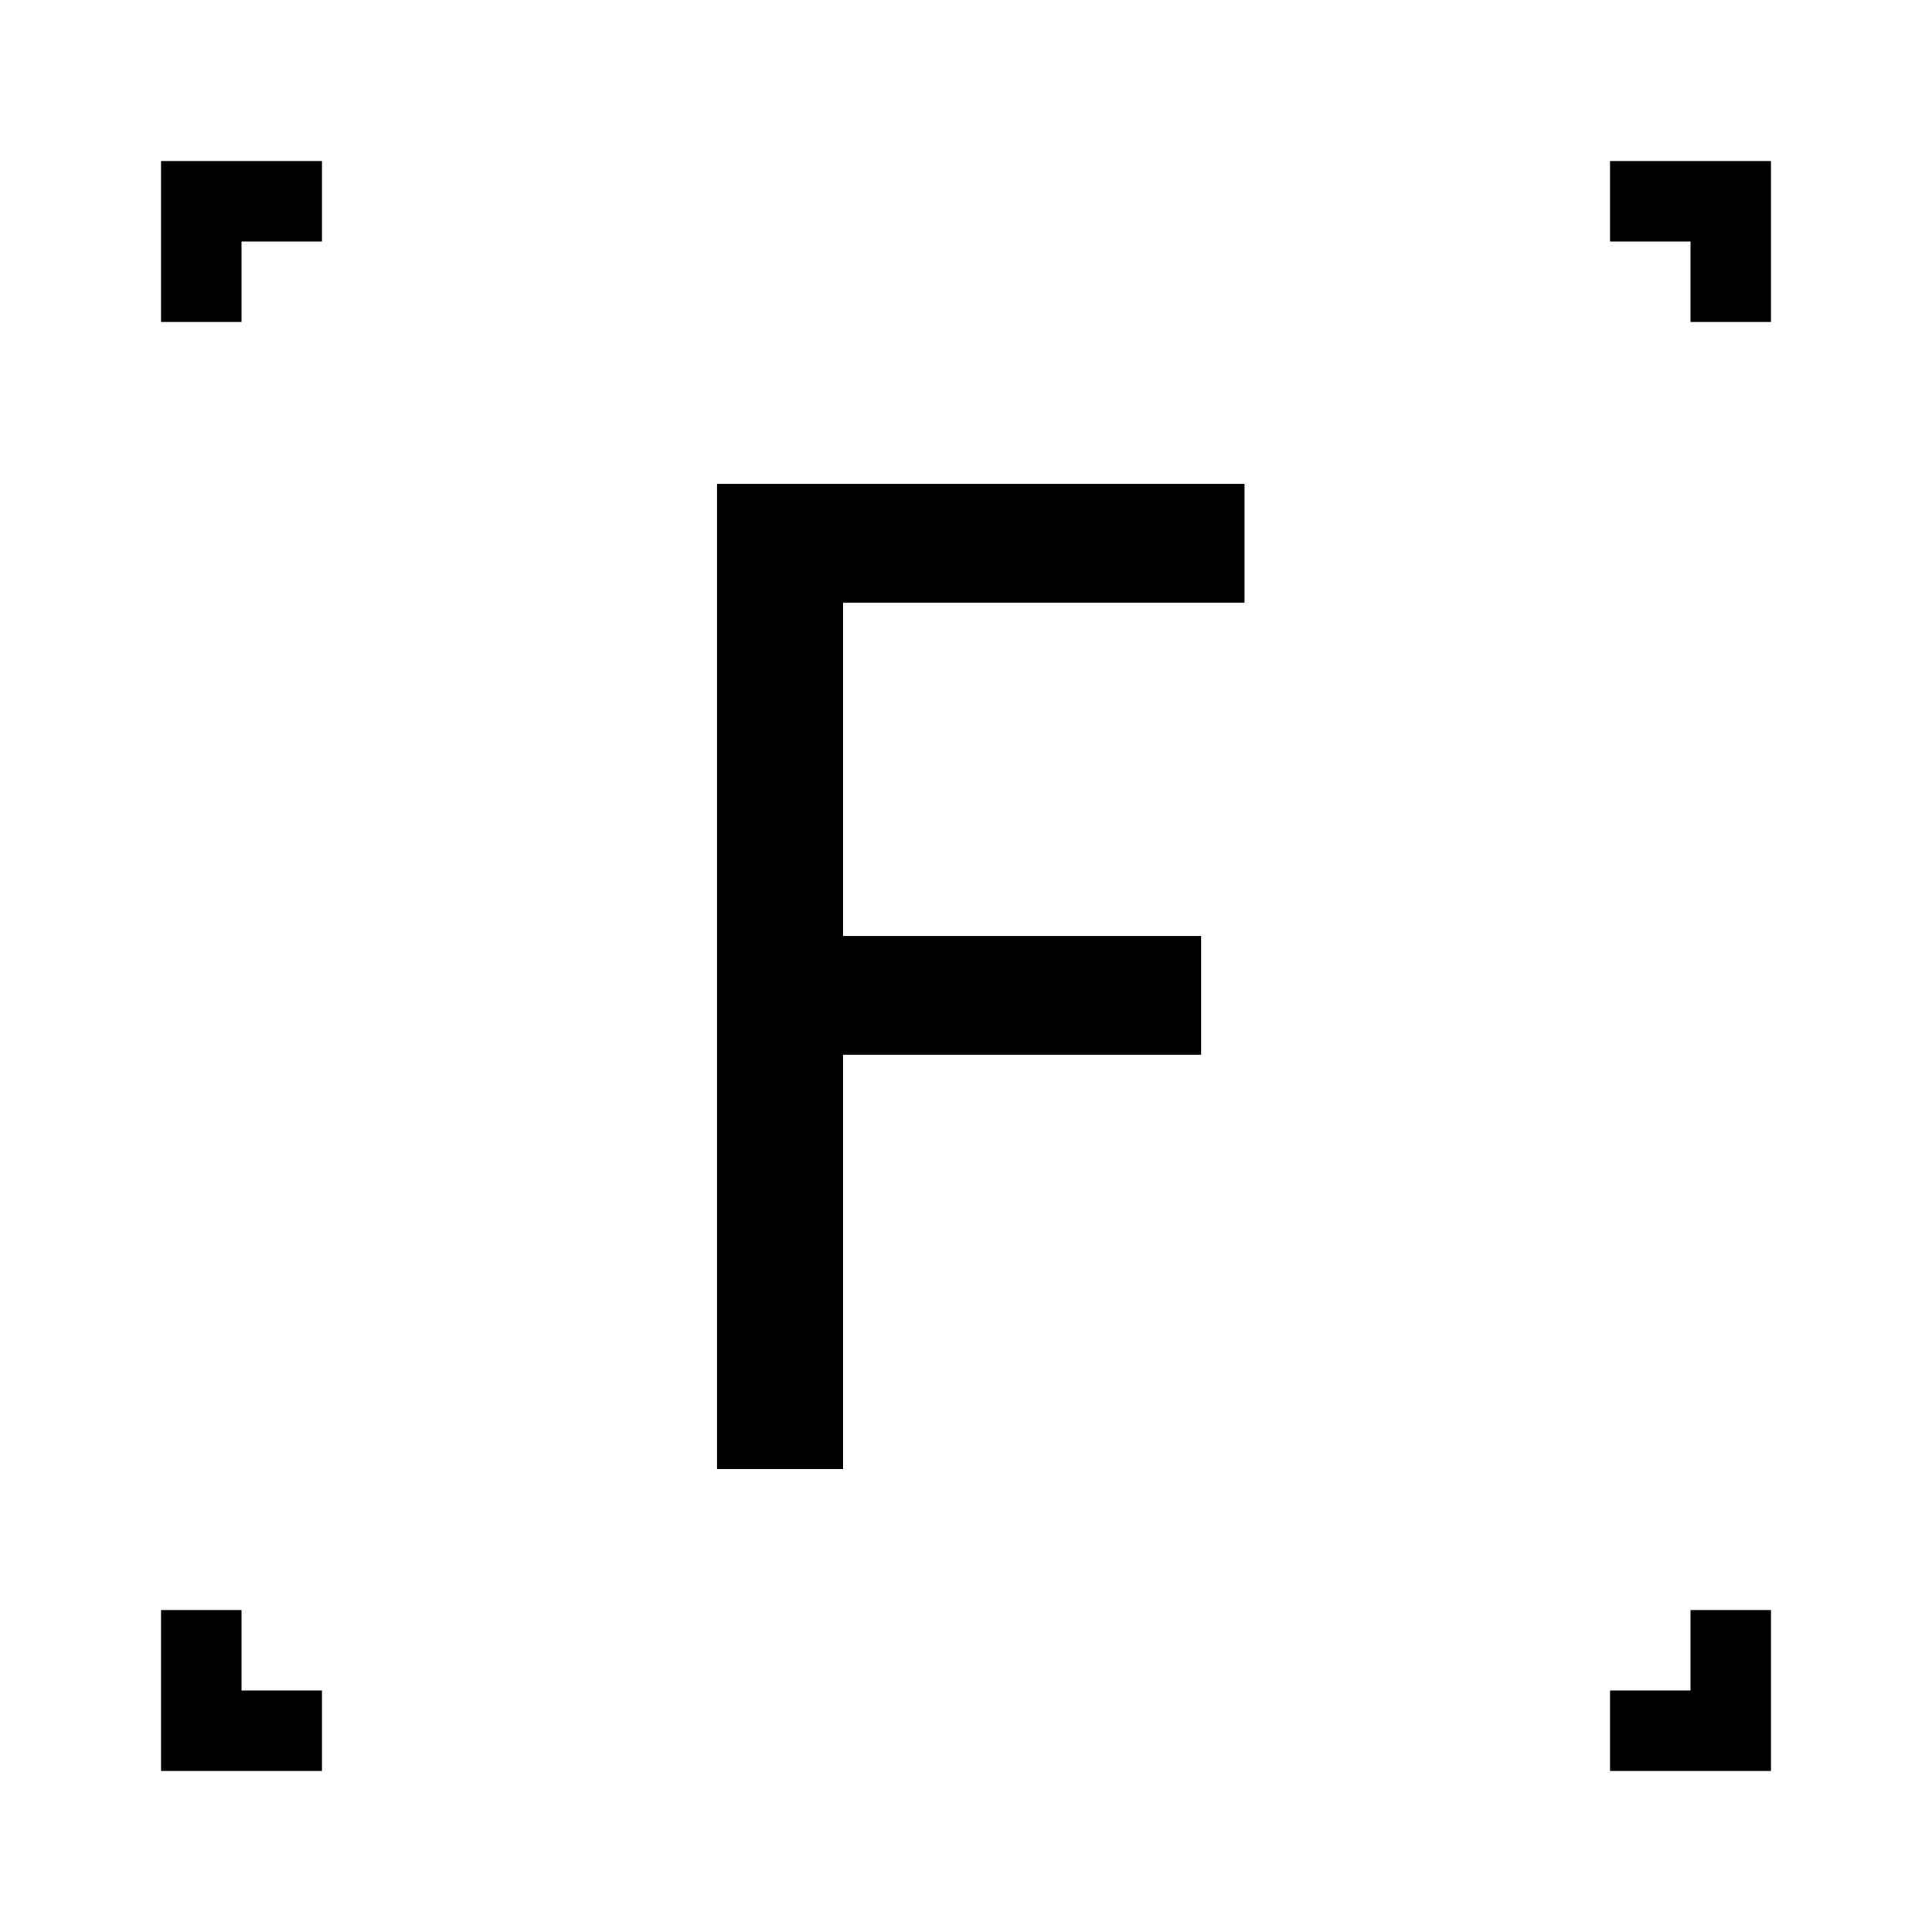
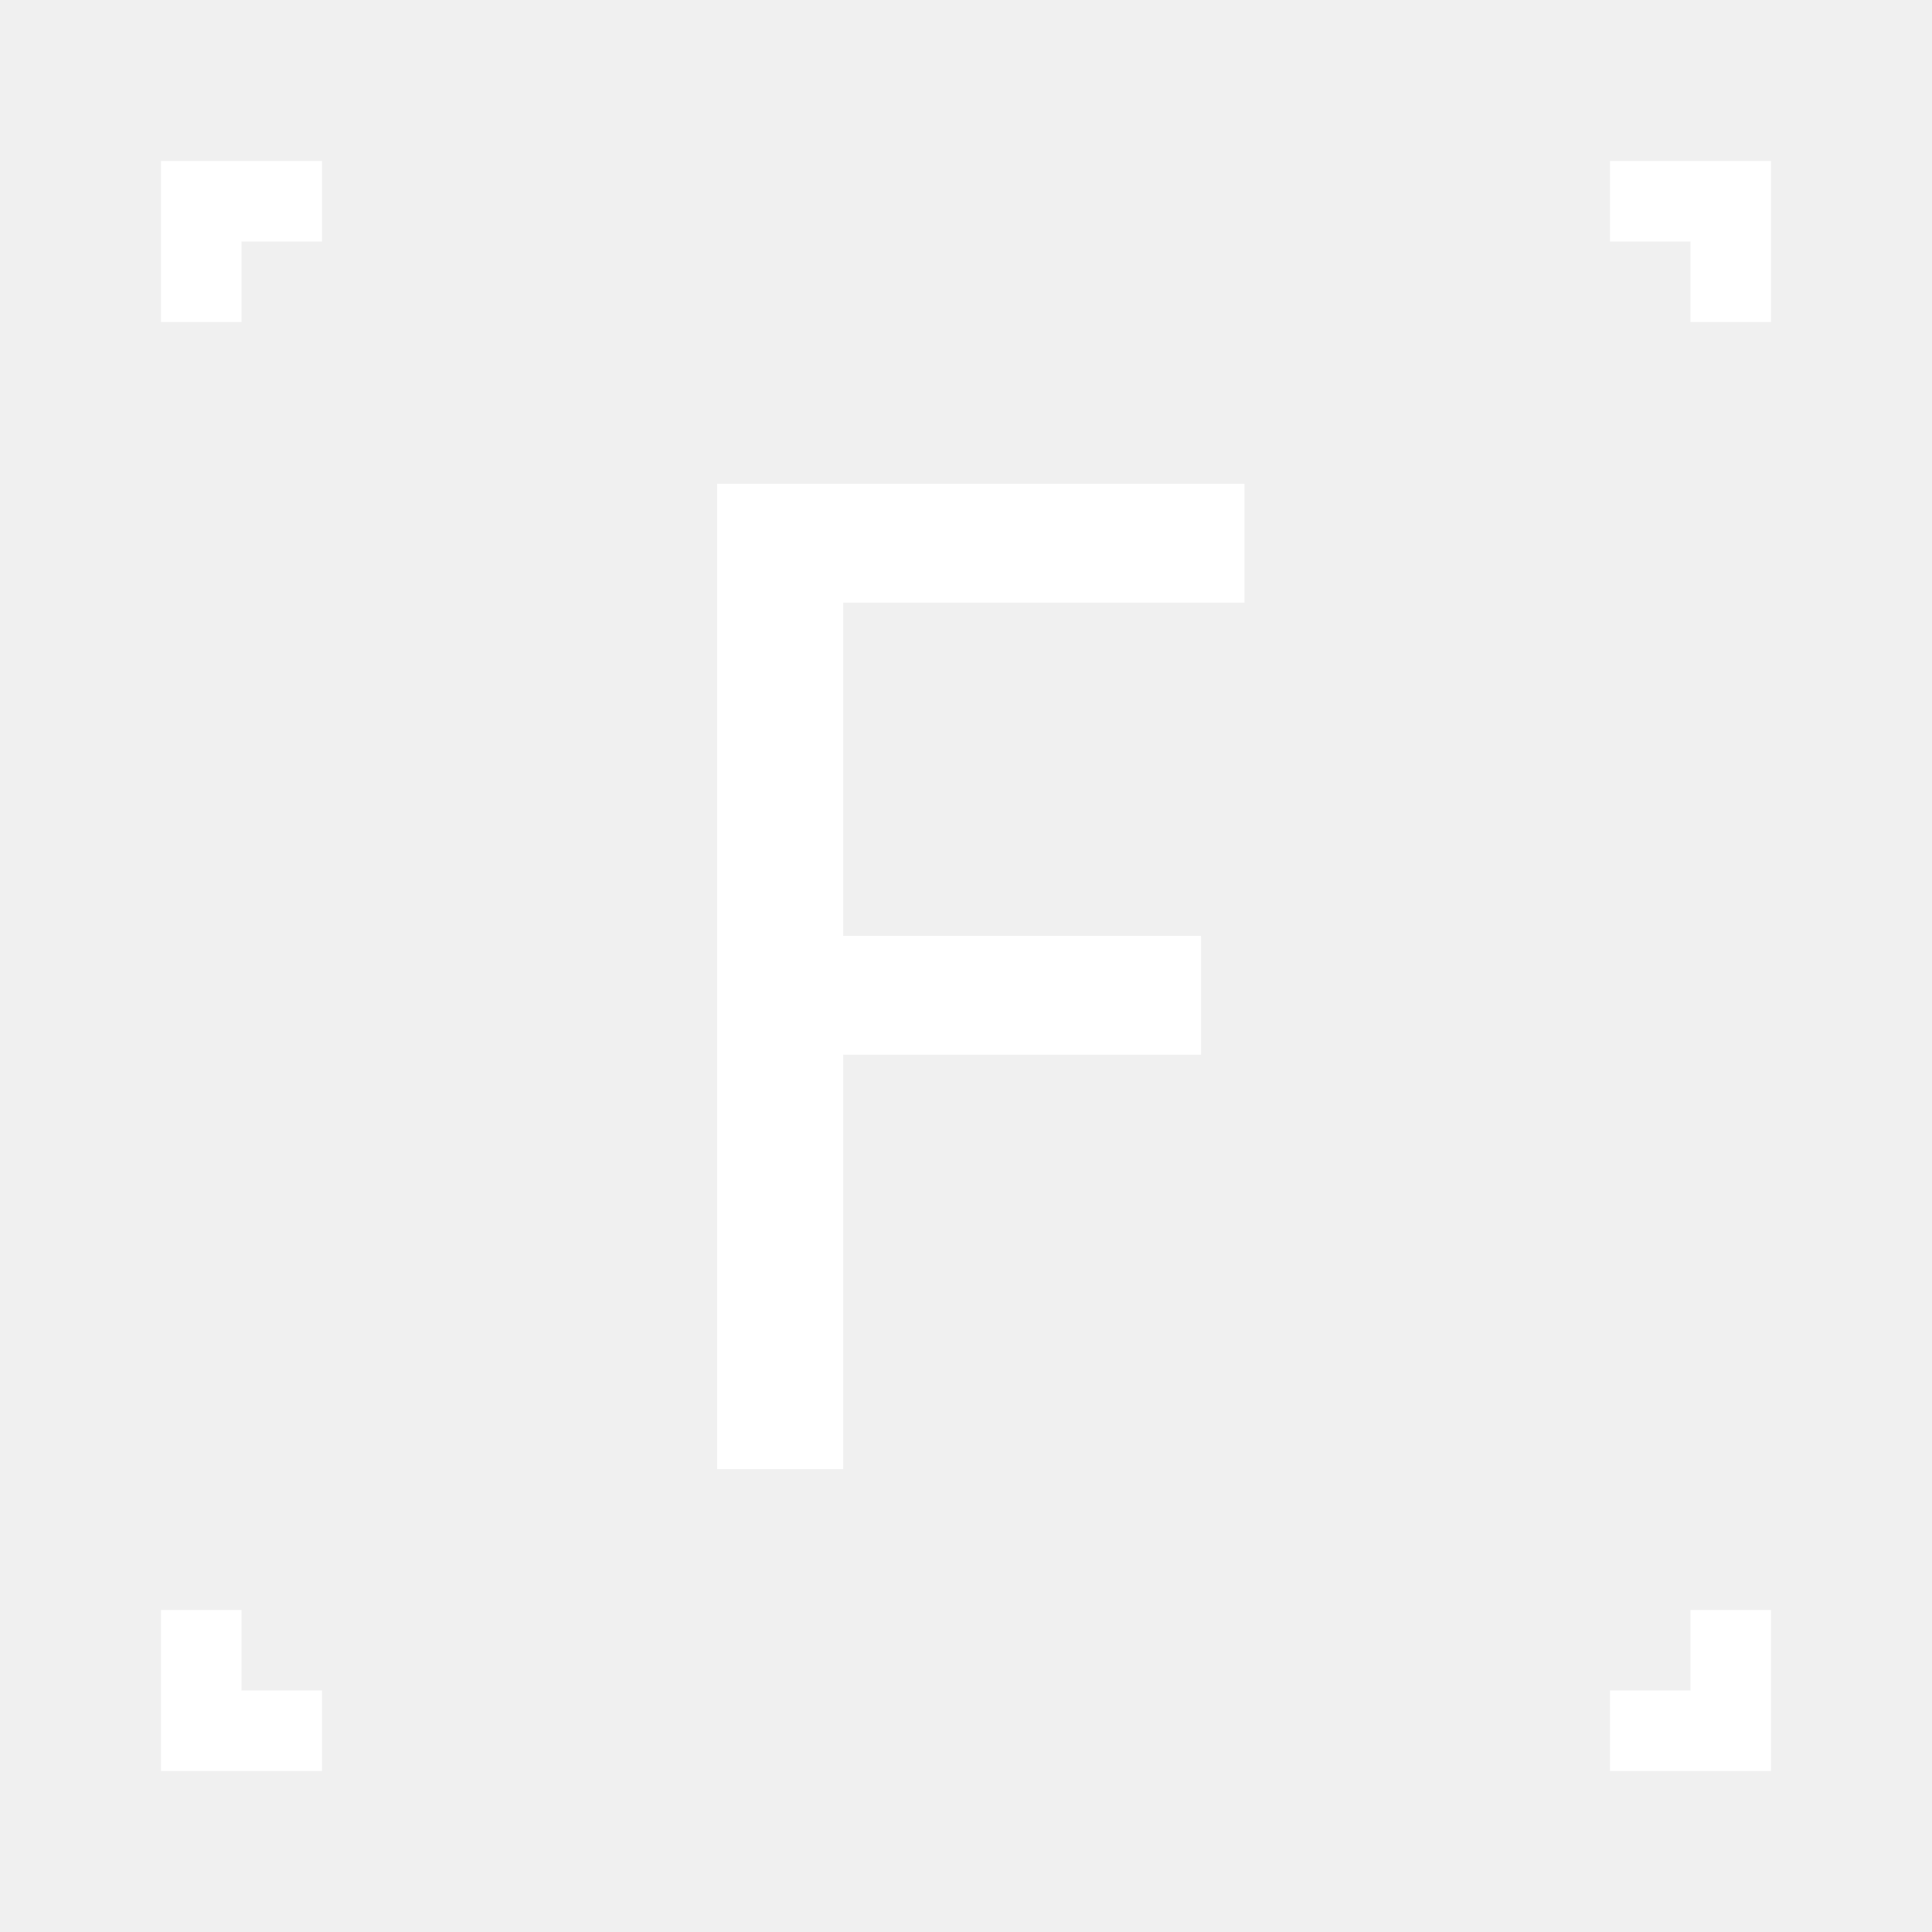
<svg xmlns="http://www.w3.org/2000/svg" width="24" height="24" viewBox="0 0 24 24" fill="none">
-   <rect width="24" height="24" fill="white" />
-   <path d="M22 4H21V3H20V2H22V4Z" fill="black" />
-   <path d="M3 20H2V22H4V21H3V20Z" fill="black" />
-   <path d="M20 21V22H22V20H21V21H20Z" fill="black" />
-   <path d="M4 3V2H2V4H3V3H4Z" fill="black" />
-   <path d="M10.474 13.102H14.92V11.626H10.474V7.486H15.46V6.01H8.908V18.25H10.474V13.102Z" fill="black" />
+   <rect width="24" height="24" />
+   <path d="M22 4H21V3H20V2H22V4Z" fill="white" />
+   <path d="M3 20H2V22H4V21H3V20Z" fill="white" />
+   <path d="M20 21V22H22V20H21V21H20Z" fill="white" />
+   <path d="M4 3V2H2V4H3V3H4Z" fill="white" />
+   <path d="M10.474 13.102H14.92V11.626H10.474V7.486H15.46V6.01H8.908V18.25H10.474V13.102Z" fill="white" />
</svg>
